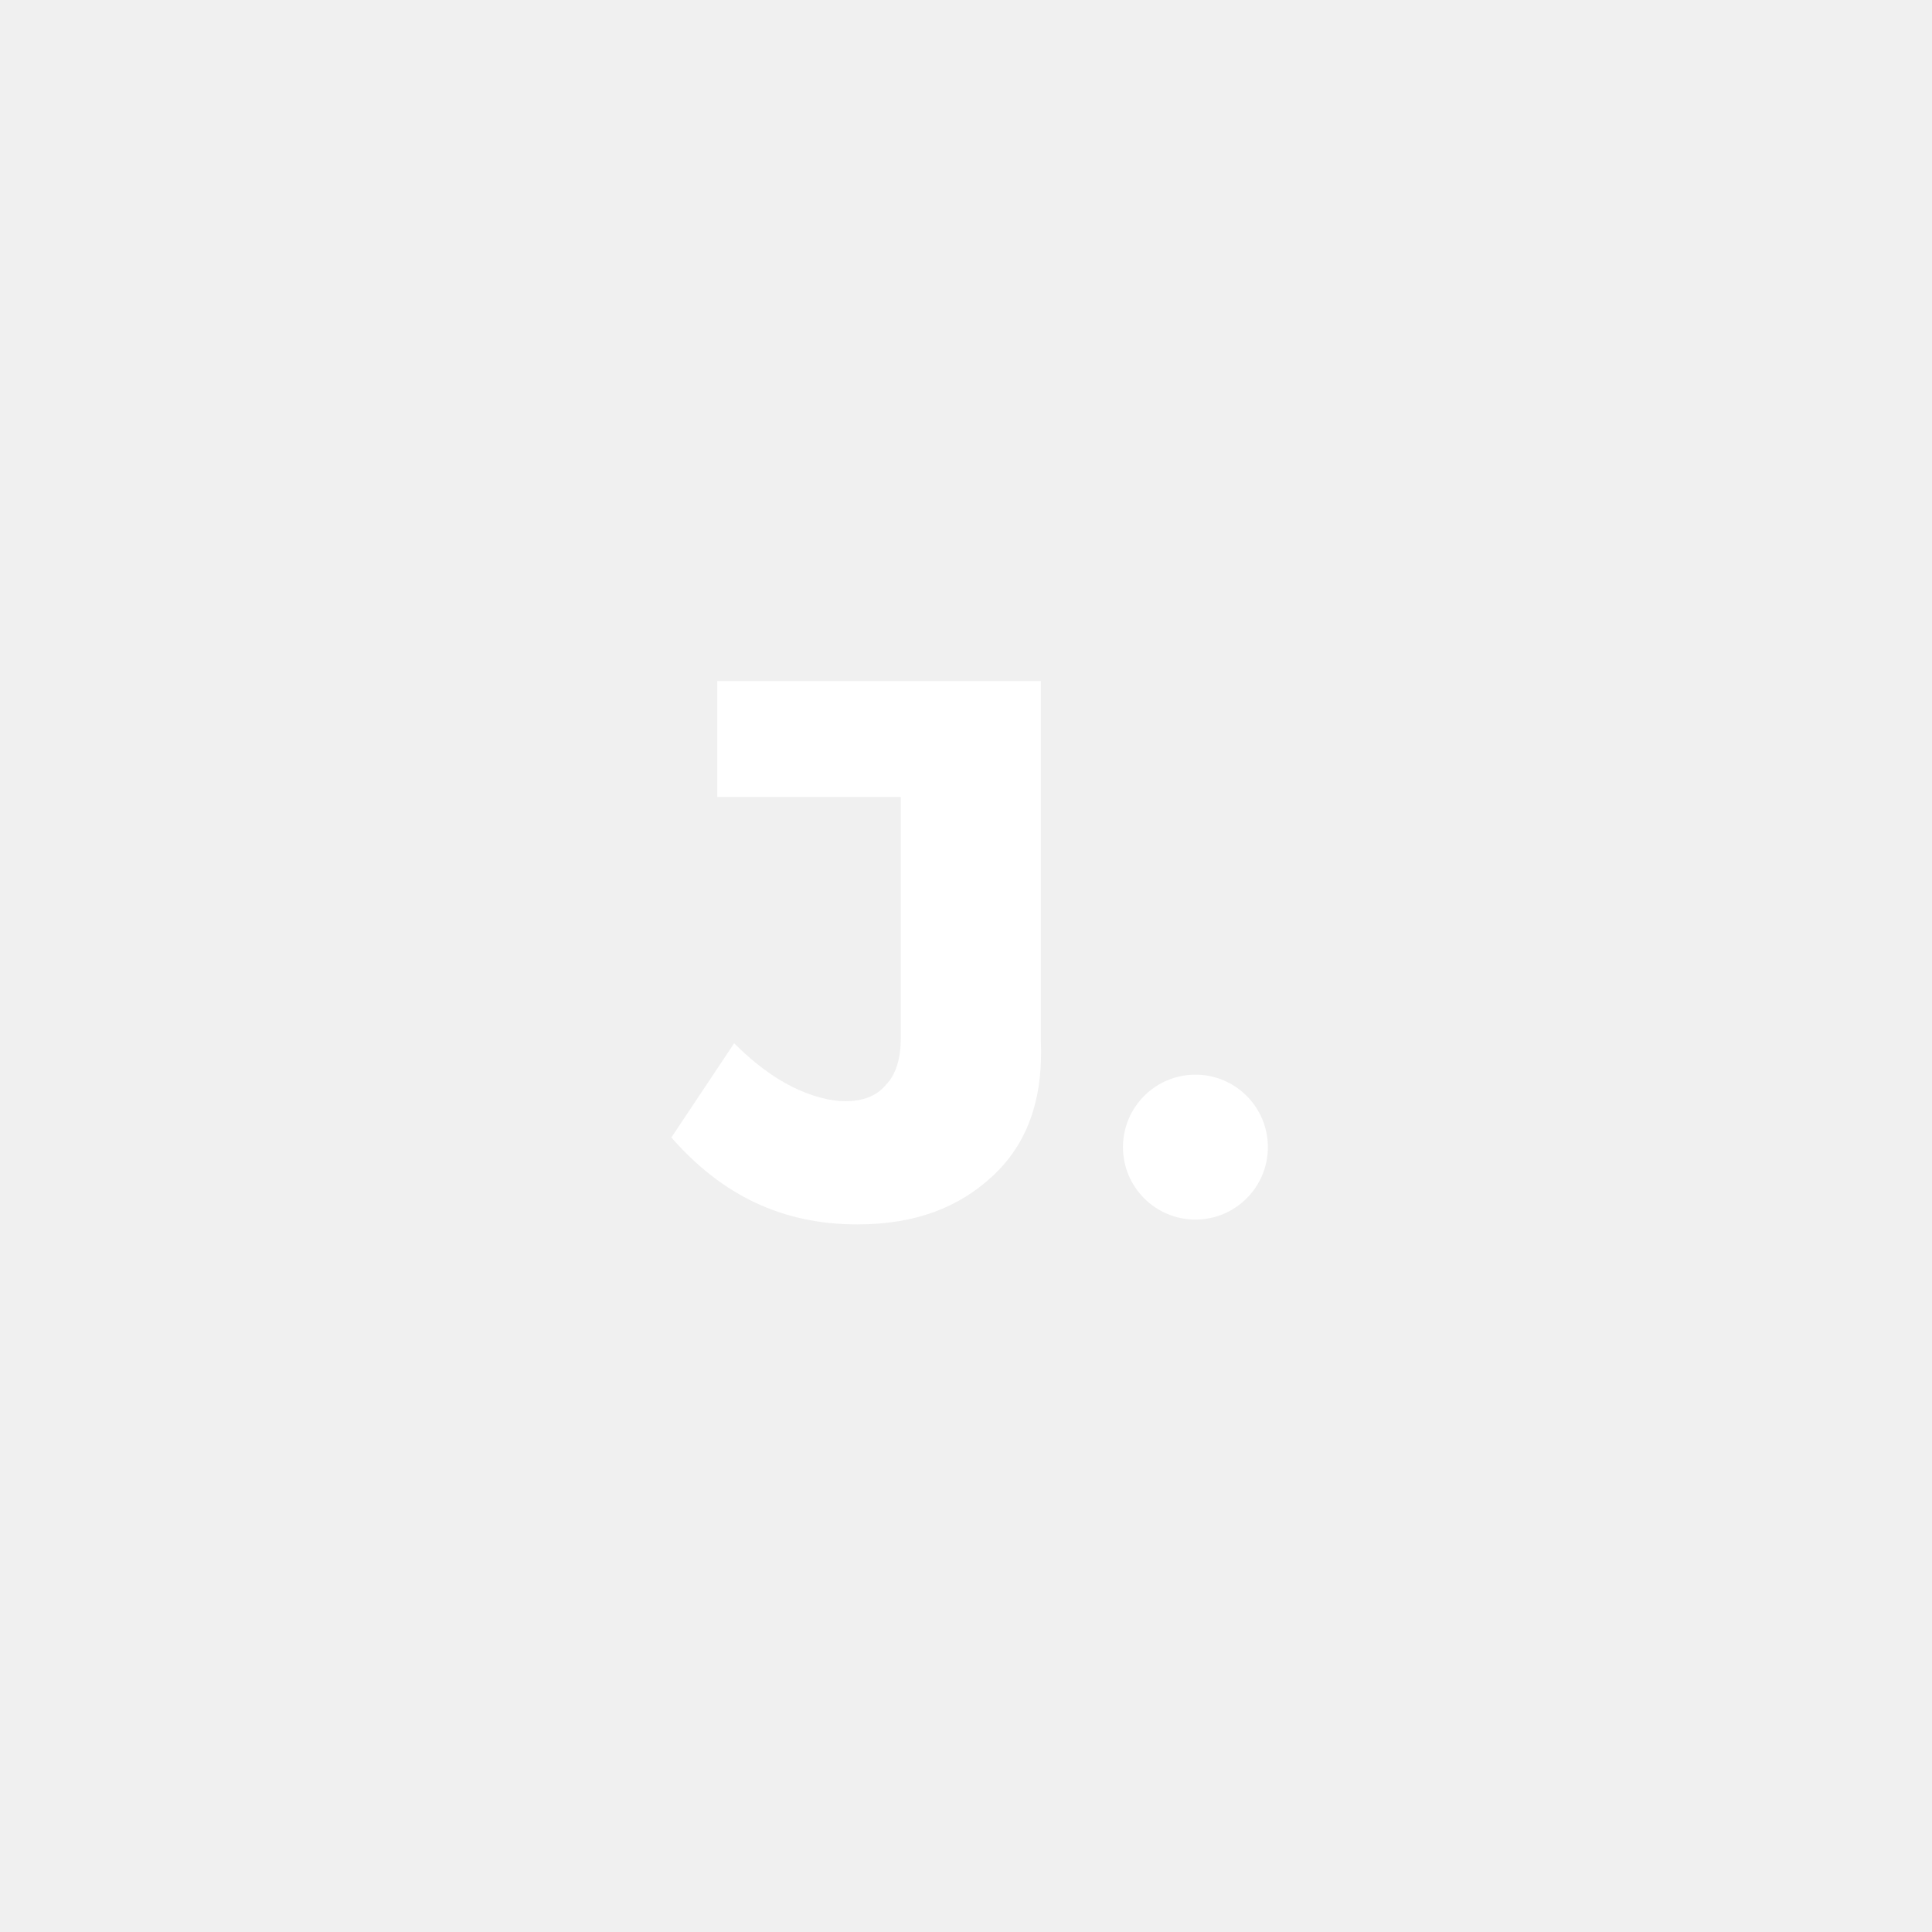
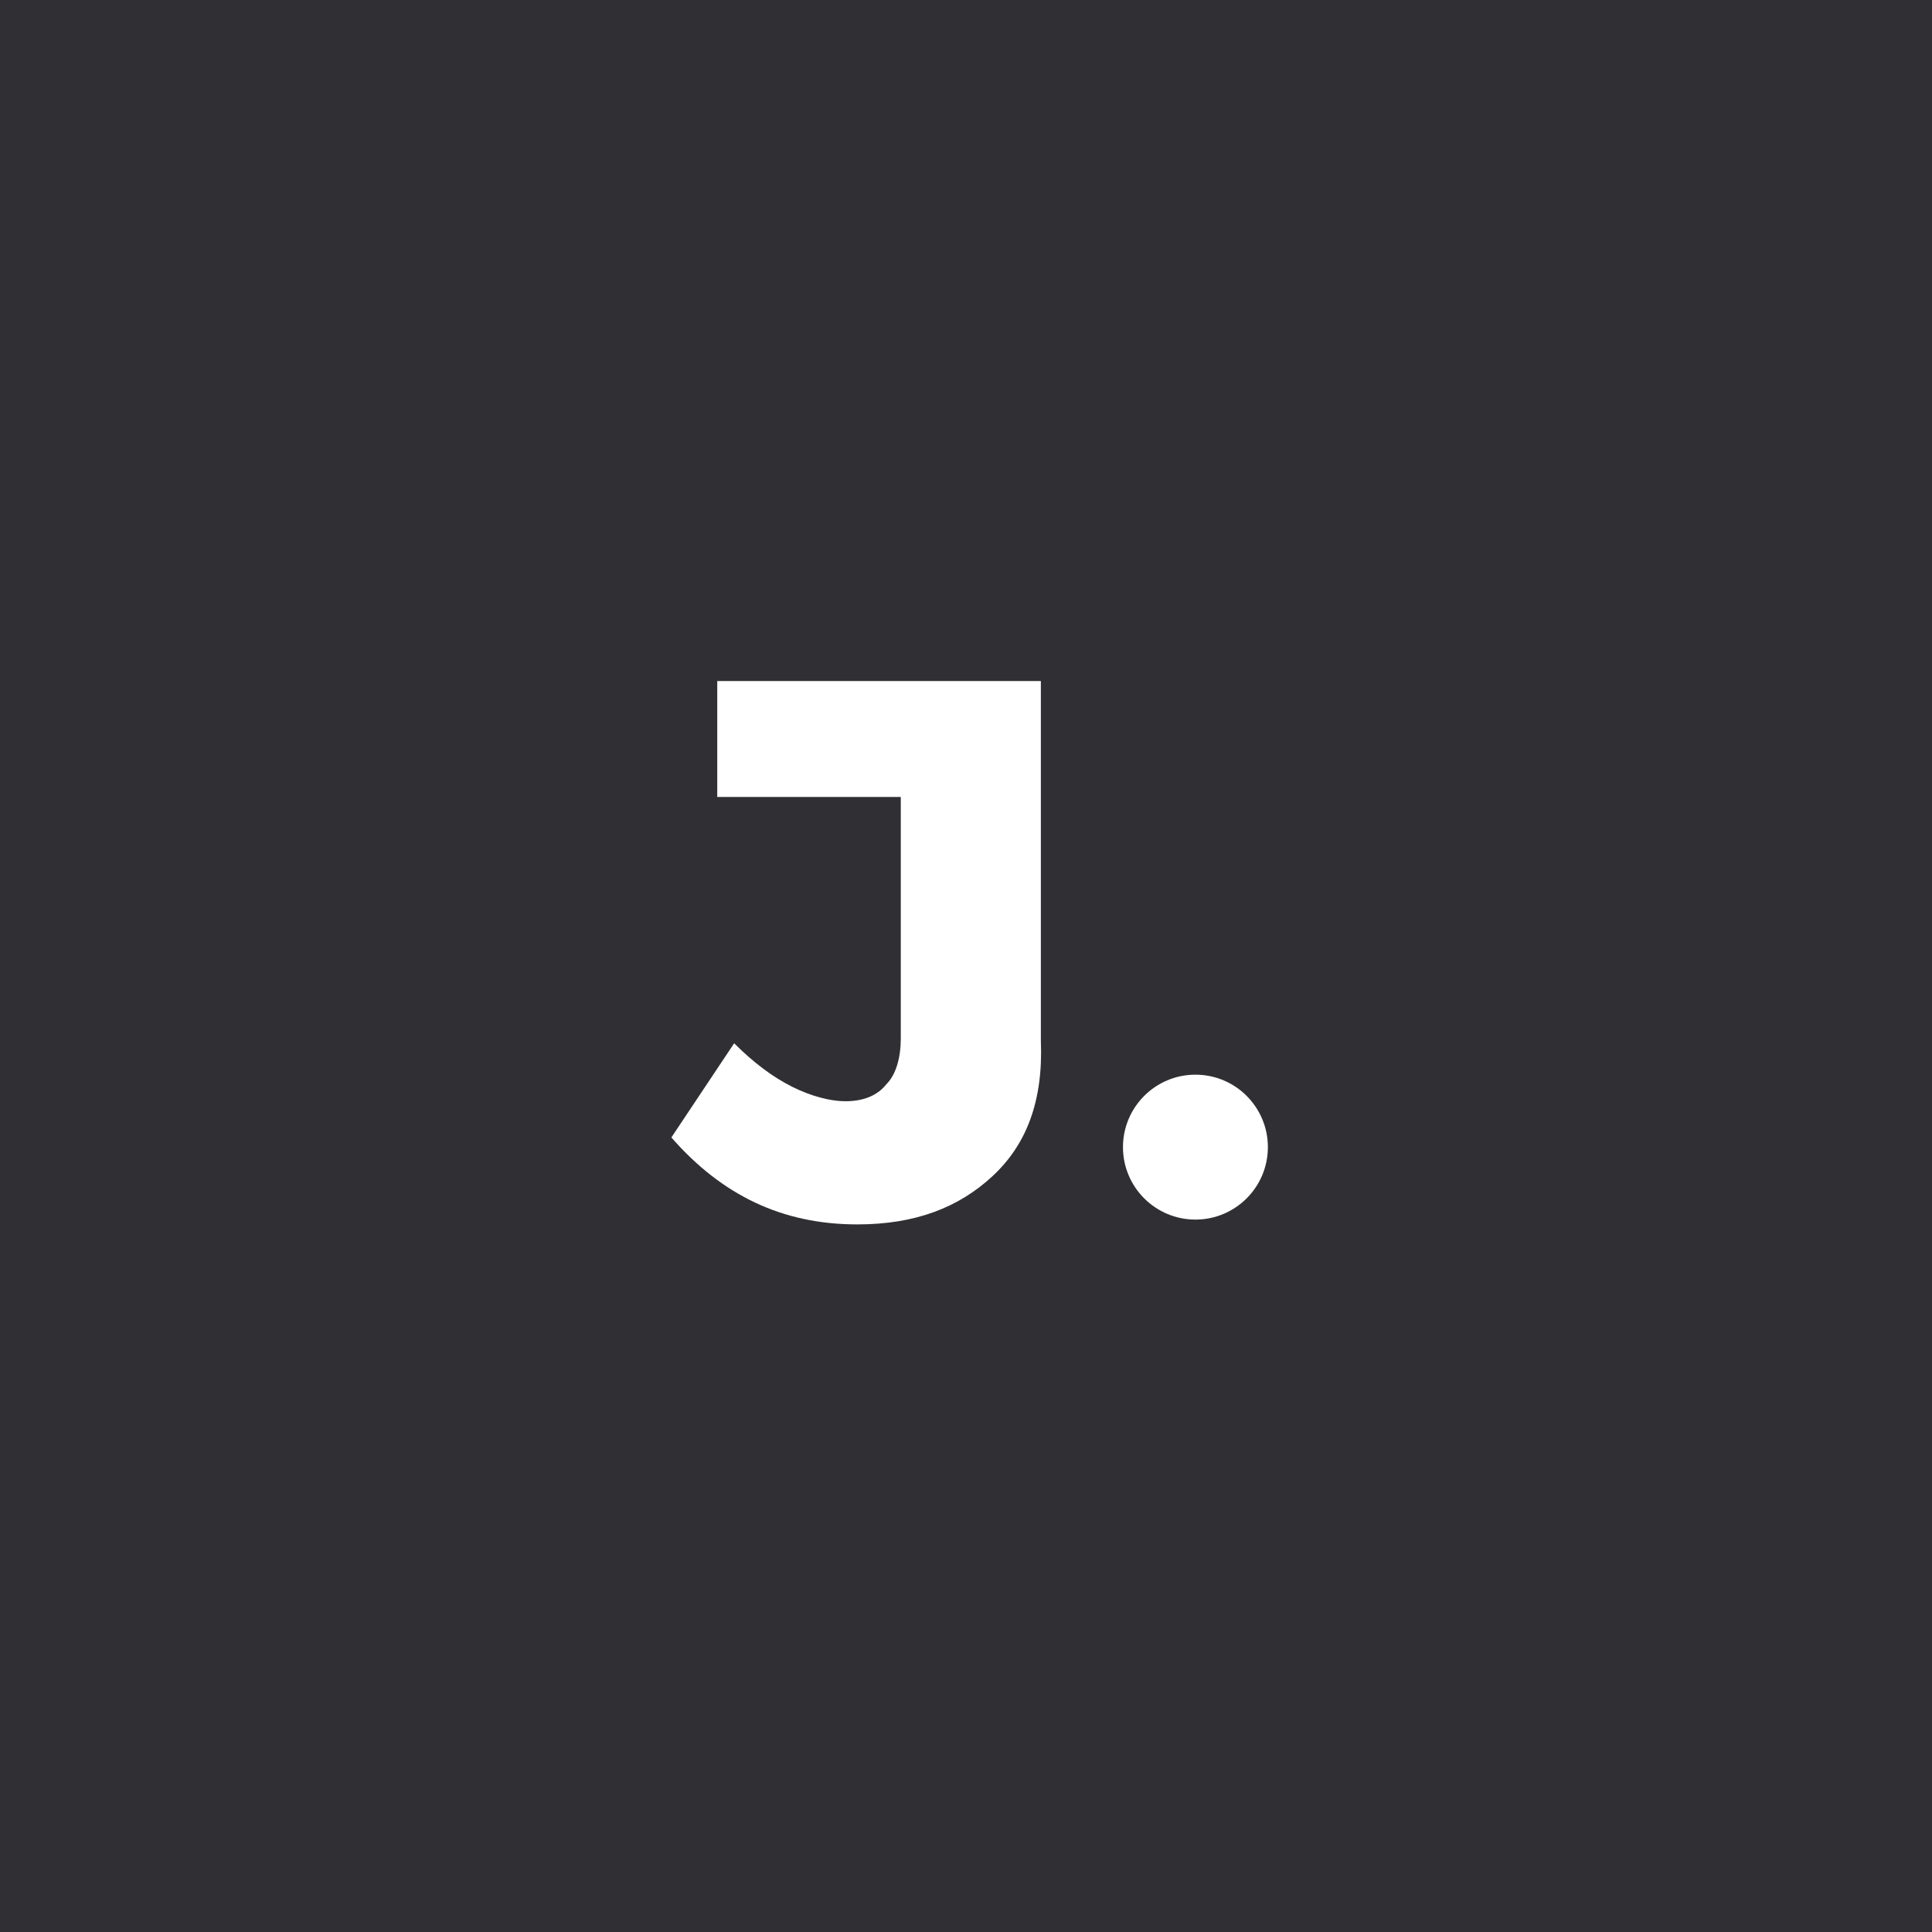
<svg xmlns="http://www.w3.org/2000/svg" width="64px" height="64px" viewBox="0 0 64 64" version="1.1">
-   <g id="Brand_logo-Copy" stroke="none" stroke-width="1" fill="none" fill-rule="evenodd">
-     <g id="Logo" transform="translate(22, 22)" fill="#FFFFFF">
-       <circle id="Oval" cx="17.6" cy="16" r="2.4" />
-       <path d="M10.88,16.96 C9.76,18 8.32,18.56 6.4,18.56 C3.92,18.56 1.92,17.6 0.24,15.68 L2.32,12.56 C2.96,13.2 3.6,13.68 4.24,14 C4.88,14.32 5.52,14.48 6,14.48 C6.56,14.48 7.04,14.32 7.36,13.92 C7.68,13.6 7.84,13.04 7.84,12.4 L7.84,4.4 L1.76,4.4 L1.76,0.56 L12.48,0.56 L12.48,12.48 C12.56,14.48 12,15.92 10.88,16.96 Z" id="XMLID_4_" fill-rule="nonzero" />
+   <g id="Symbols" stroke="none" stroke-width="1" fill="none" fill-rule="evenodd">
+     <g id="Artboard">
+       <g id="Group">
+         <rect id="Rectangle-2" fill="#303034" x="0" y="0" width="64" height="64" />
+         <g id="Group-3" transform="translate(22, 22)" fill="#FFFFFF">
+           <circle id="Oval" cx="17.6" cy="16" r="2.4" />
+           <path d="M10.88,16.96 C9.76,18 8.32,18.56 6.4,18.56 C3.92,18.56 1.92,17.6 0.24,15.68 L2.32,12.56 C2.96,13.2 3.6,13.68 4.24,14 C4.88,14.32 5.52,14.48 6,14.48 C6.56,14.48 7.04,14.32 7.36,13.92 C7.68,13.6 7.84,13.04 7.84,12.4 L7.84,4.4 L1.76,4.4 L1.76,0.56 L12.48,0.56 L12.48,12.48 C12.56,14.48 12,15.92 10.88,16.96 Z" id="XMLID_4_" fill-rule="nonzero" />
+         </g>
+       </g>
    </g>
  </g>
</svg>
